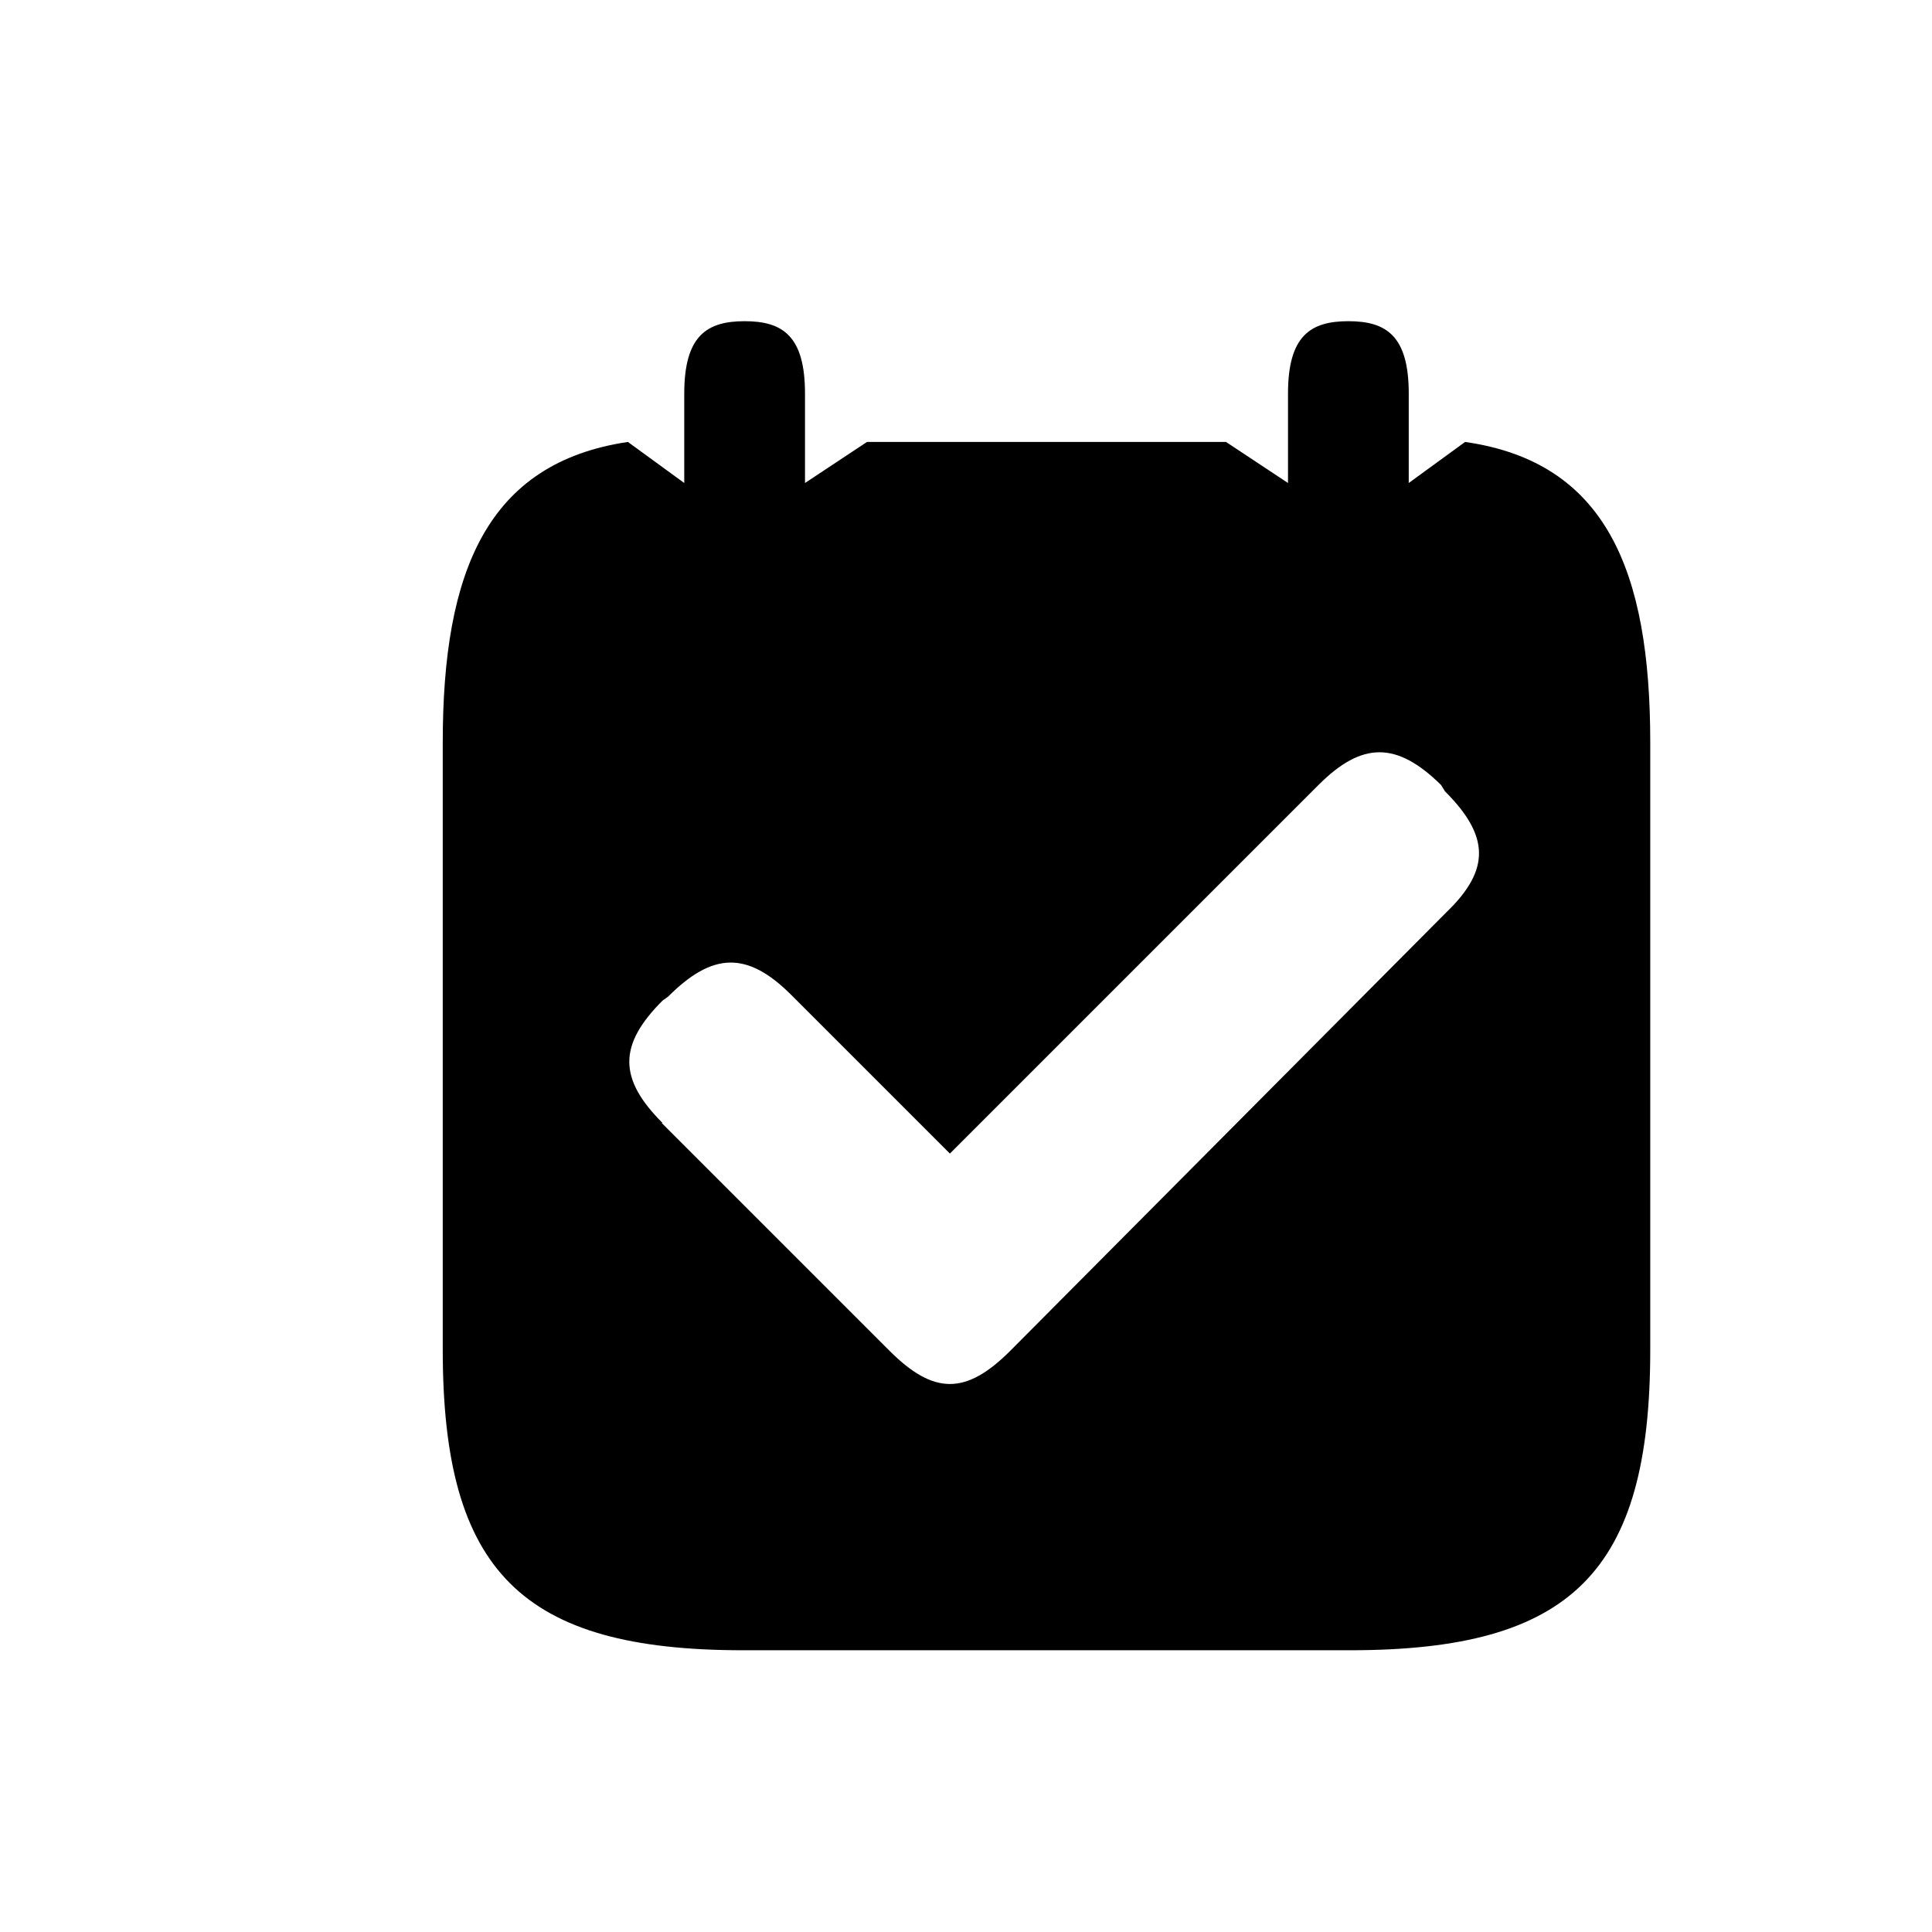
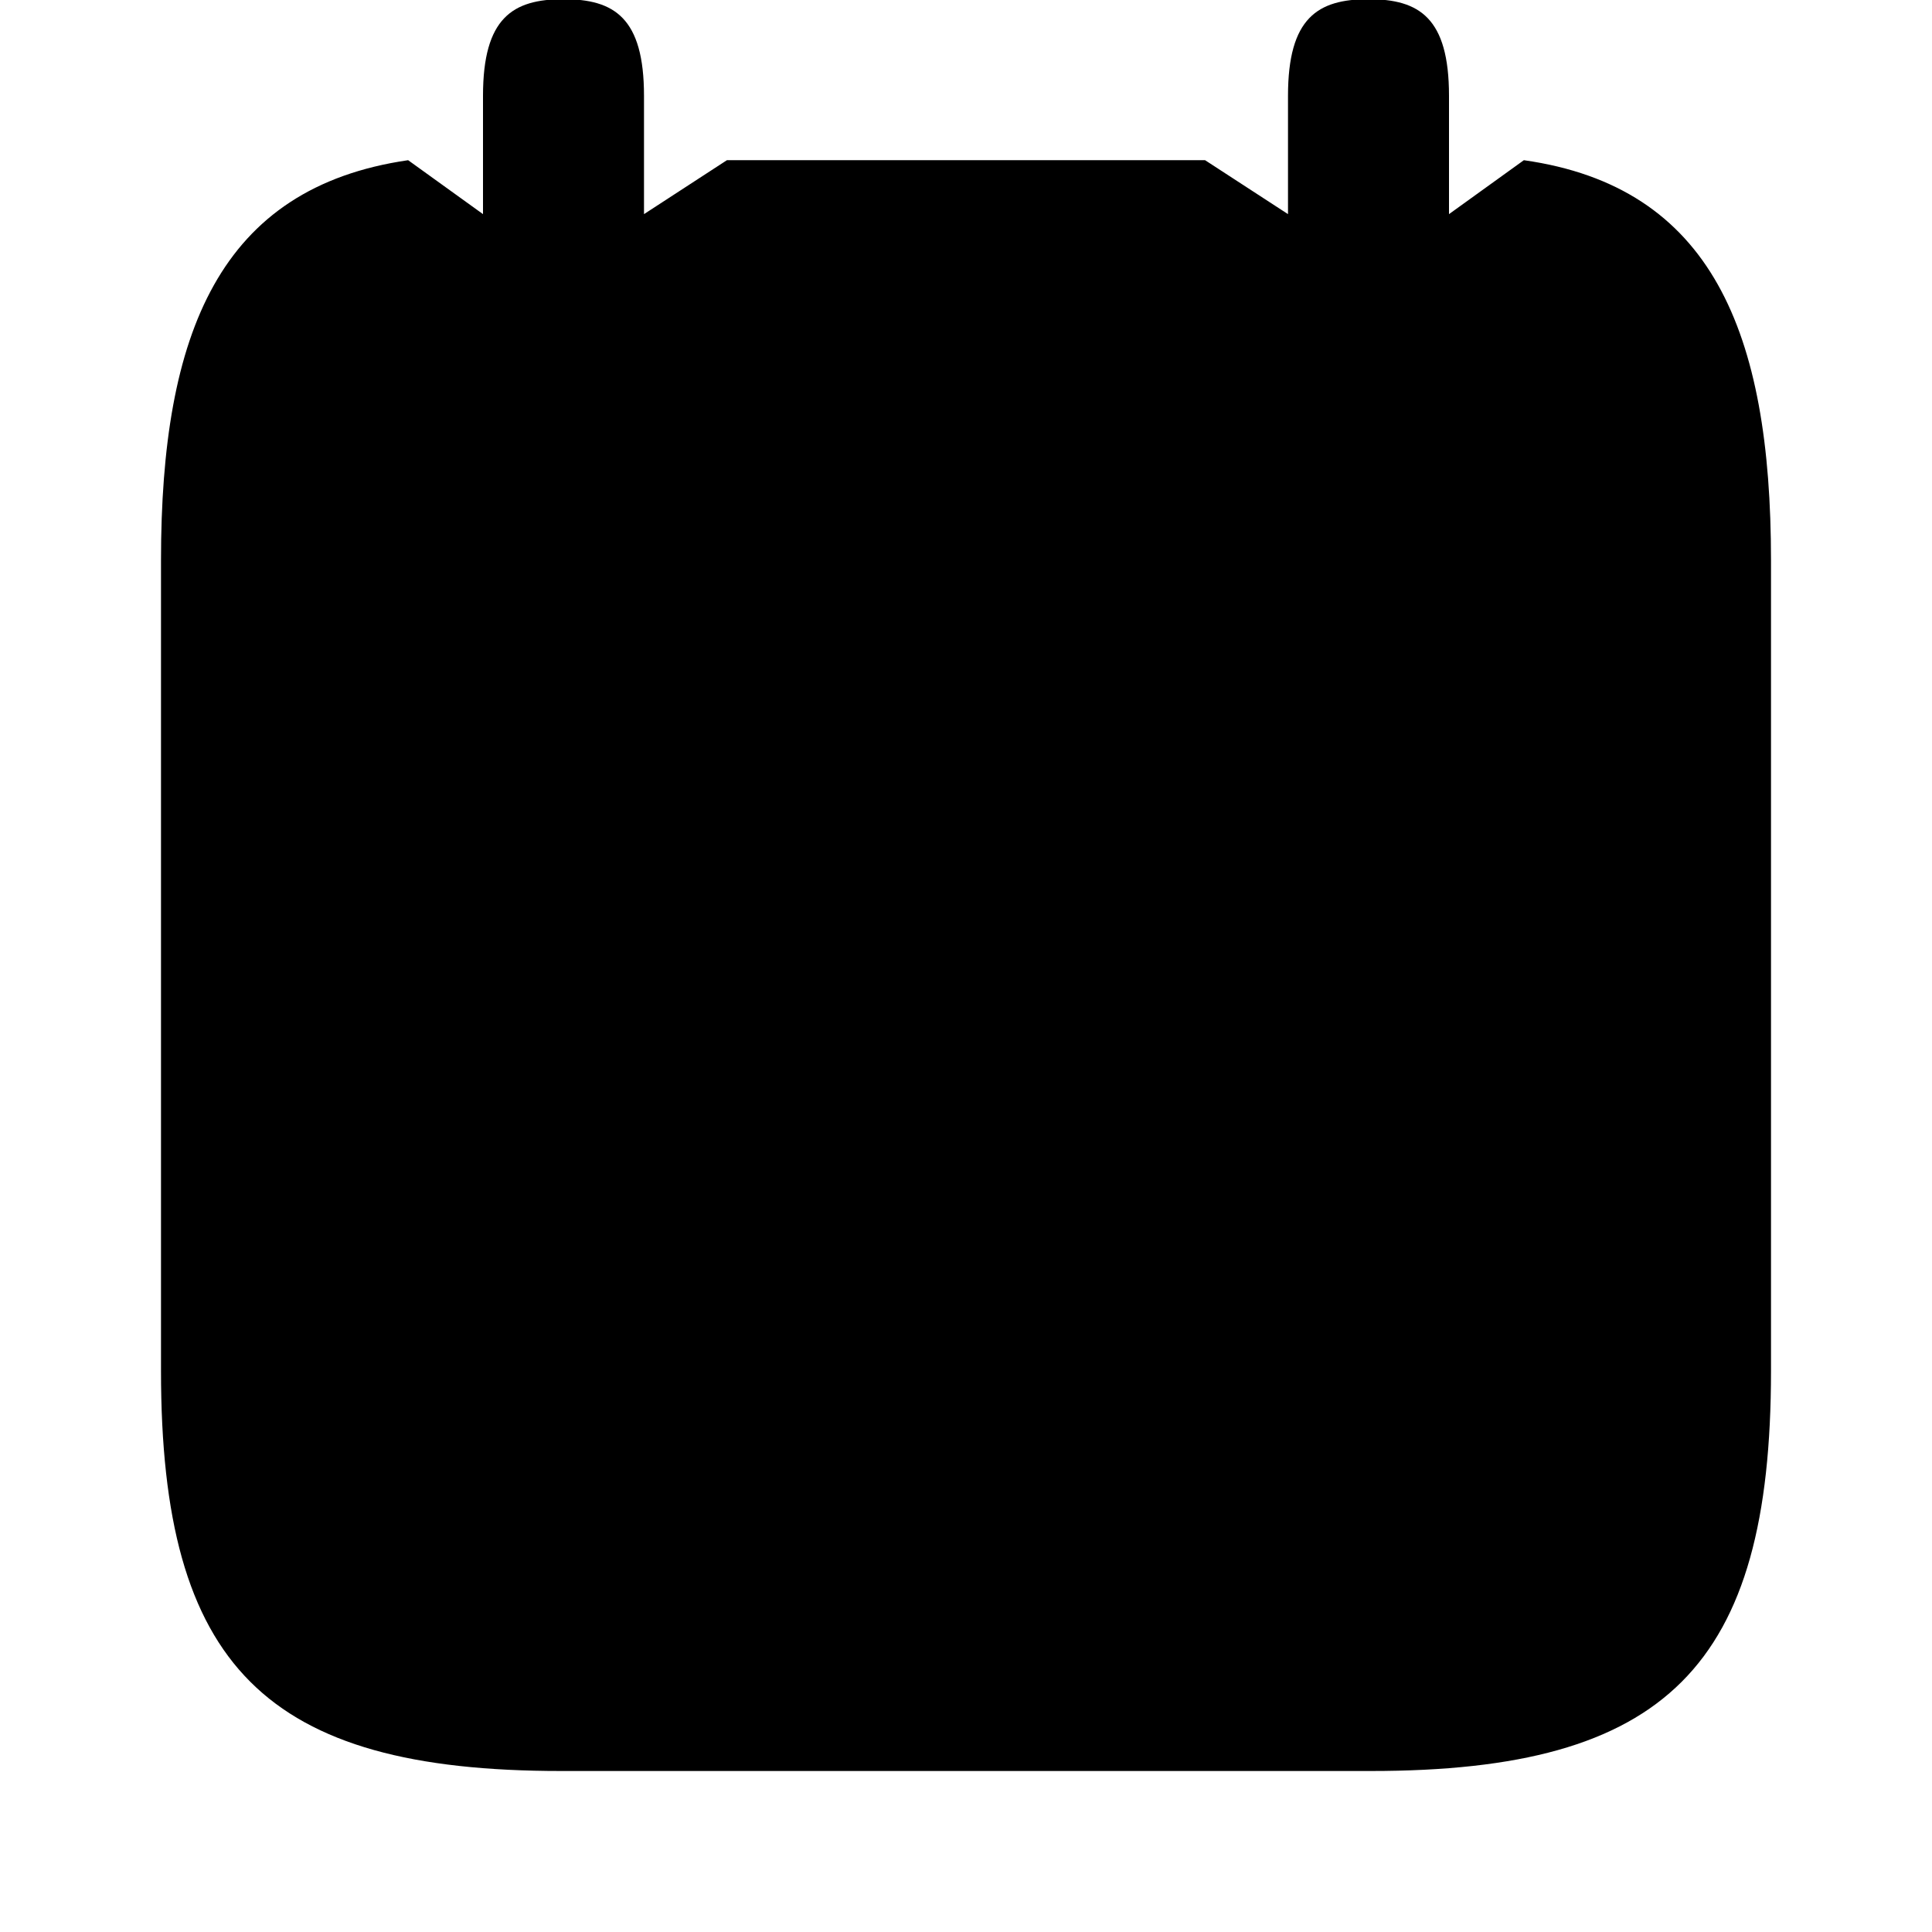
- <svg xmlns="http://www.w3.org/2000/svg" viewBox="0 0 24 24" fill="currentColor">
-   <path d="M9.23,20.5C6.48,20.5,5.5,19.52,5.5,16.77L5.5,9.22C5.5,7.1,6.05,5.75,7.8,5.49L8.5,6L8.5,4.89C8.5,4.17,8.78,3.99,9.25,3.99C9.72,3.99,10,4.17,10,4.89L10,6L10.77,5.49L13,5.49L15.23,5.49L16,6L16,4.89C16,4.17,16.28,3.99,16.75,3.99C17.22,3.99,17.5,4.17,17.5,4.89L17.5,6L18.2,5.49C19.95,5.74,20.5,7.09,20.5,9.22L20.5,16.77C20.5,19.53,19.52,20.5,16.77,20.5L13,20.5ZM8.22,13.95L11.05,16.78C11.6,17.33,12,17.33,12.55,16.78L17.97,11.33C18.52,10.8,18.5,10.38,17.95,9.83L17.9,9.75C17.35,9.21,16.92,9.21,16.38,9.75L11.8,14.33L9.83,12.36C9.28,11.81,8.85,11.83,8.3,12.38L8.23,12.43C7.68,12.98,7.68,13.4,8.23,13.95Z" />
+ <svg xmlns="http://www.w3.org/2000/svg" viewBox="0 0 24 24">
+   <path d="M6.97,22C3.3,22,2,20.7,2,17.03L2,6.96C2,4.13,2.73,2.33,5.07,1.99L6,2.66L6,1.19C6,0.22,6.37,-0.01,7,-0.01C7.63,-0.01,8,0.22,8,1.19L8,2.66L9.03,1.99L12,1.99L14.97,1.99L16,2.66L16,1.19C16,0.22,16.37,-0.01,17,-0.01C17.63,-0.01,18,0.22,18,1.19L18,2.66L18.93,1.99C21.26,2.32,22,4.12,22,6.96L22,17.03C22,20.7,20.7,22,17.03,22L12,22Z" fill="currentColor" />
+   <path d="M5.63,13.27L9.4,17.04C10.13,17.77,10.67,17.77,11.4,17.04L18.63,9.77C19.36,9.07,19.33,8.5,18.6,7.77L18.53,7.67C17.8,6.94,17.23,6.94,16.5,7.67L10.4,13.77L7.77,11.14C7.04,10.41,6.47,10.44,5.74,11.17L5.64,11.24C4.91,11.97,4.91,12.54,5.64,13.27Z" fill="currentColor" />
</svg>
